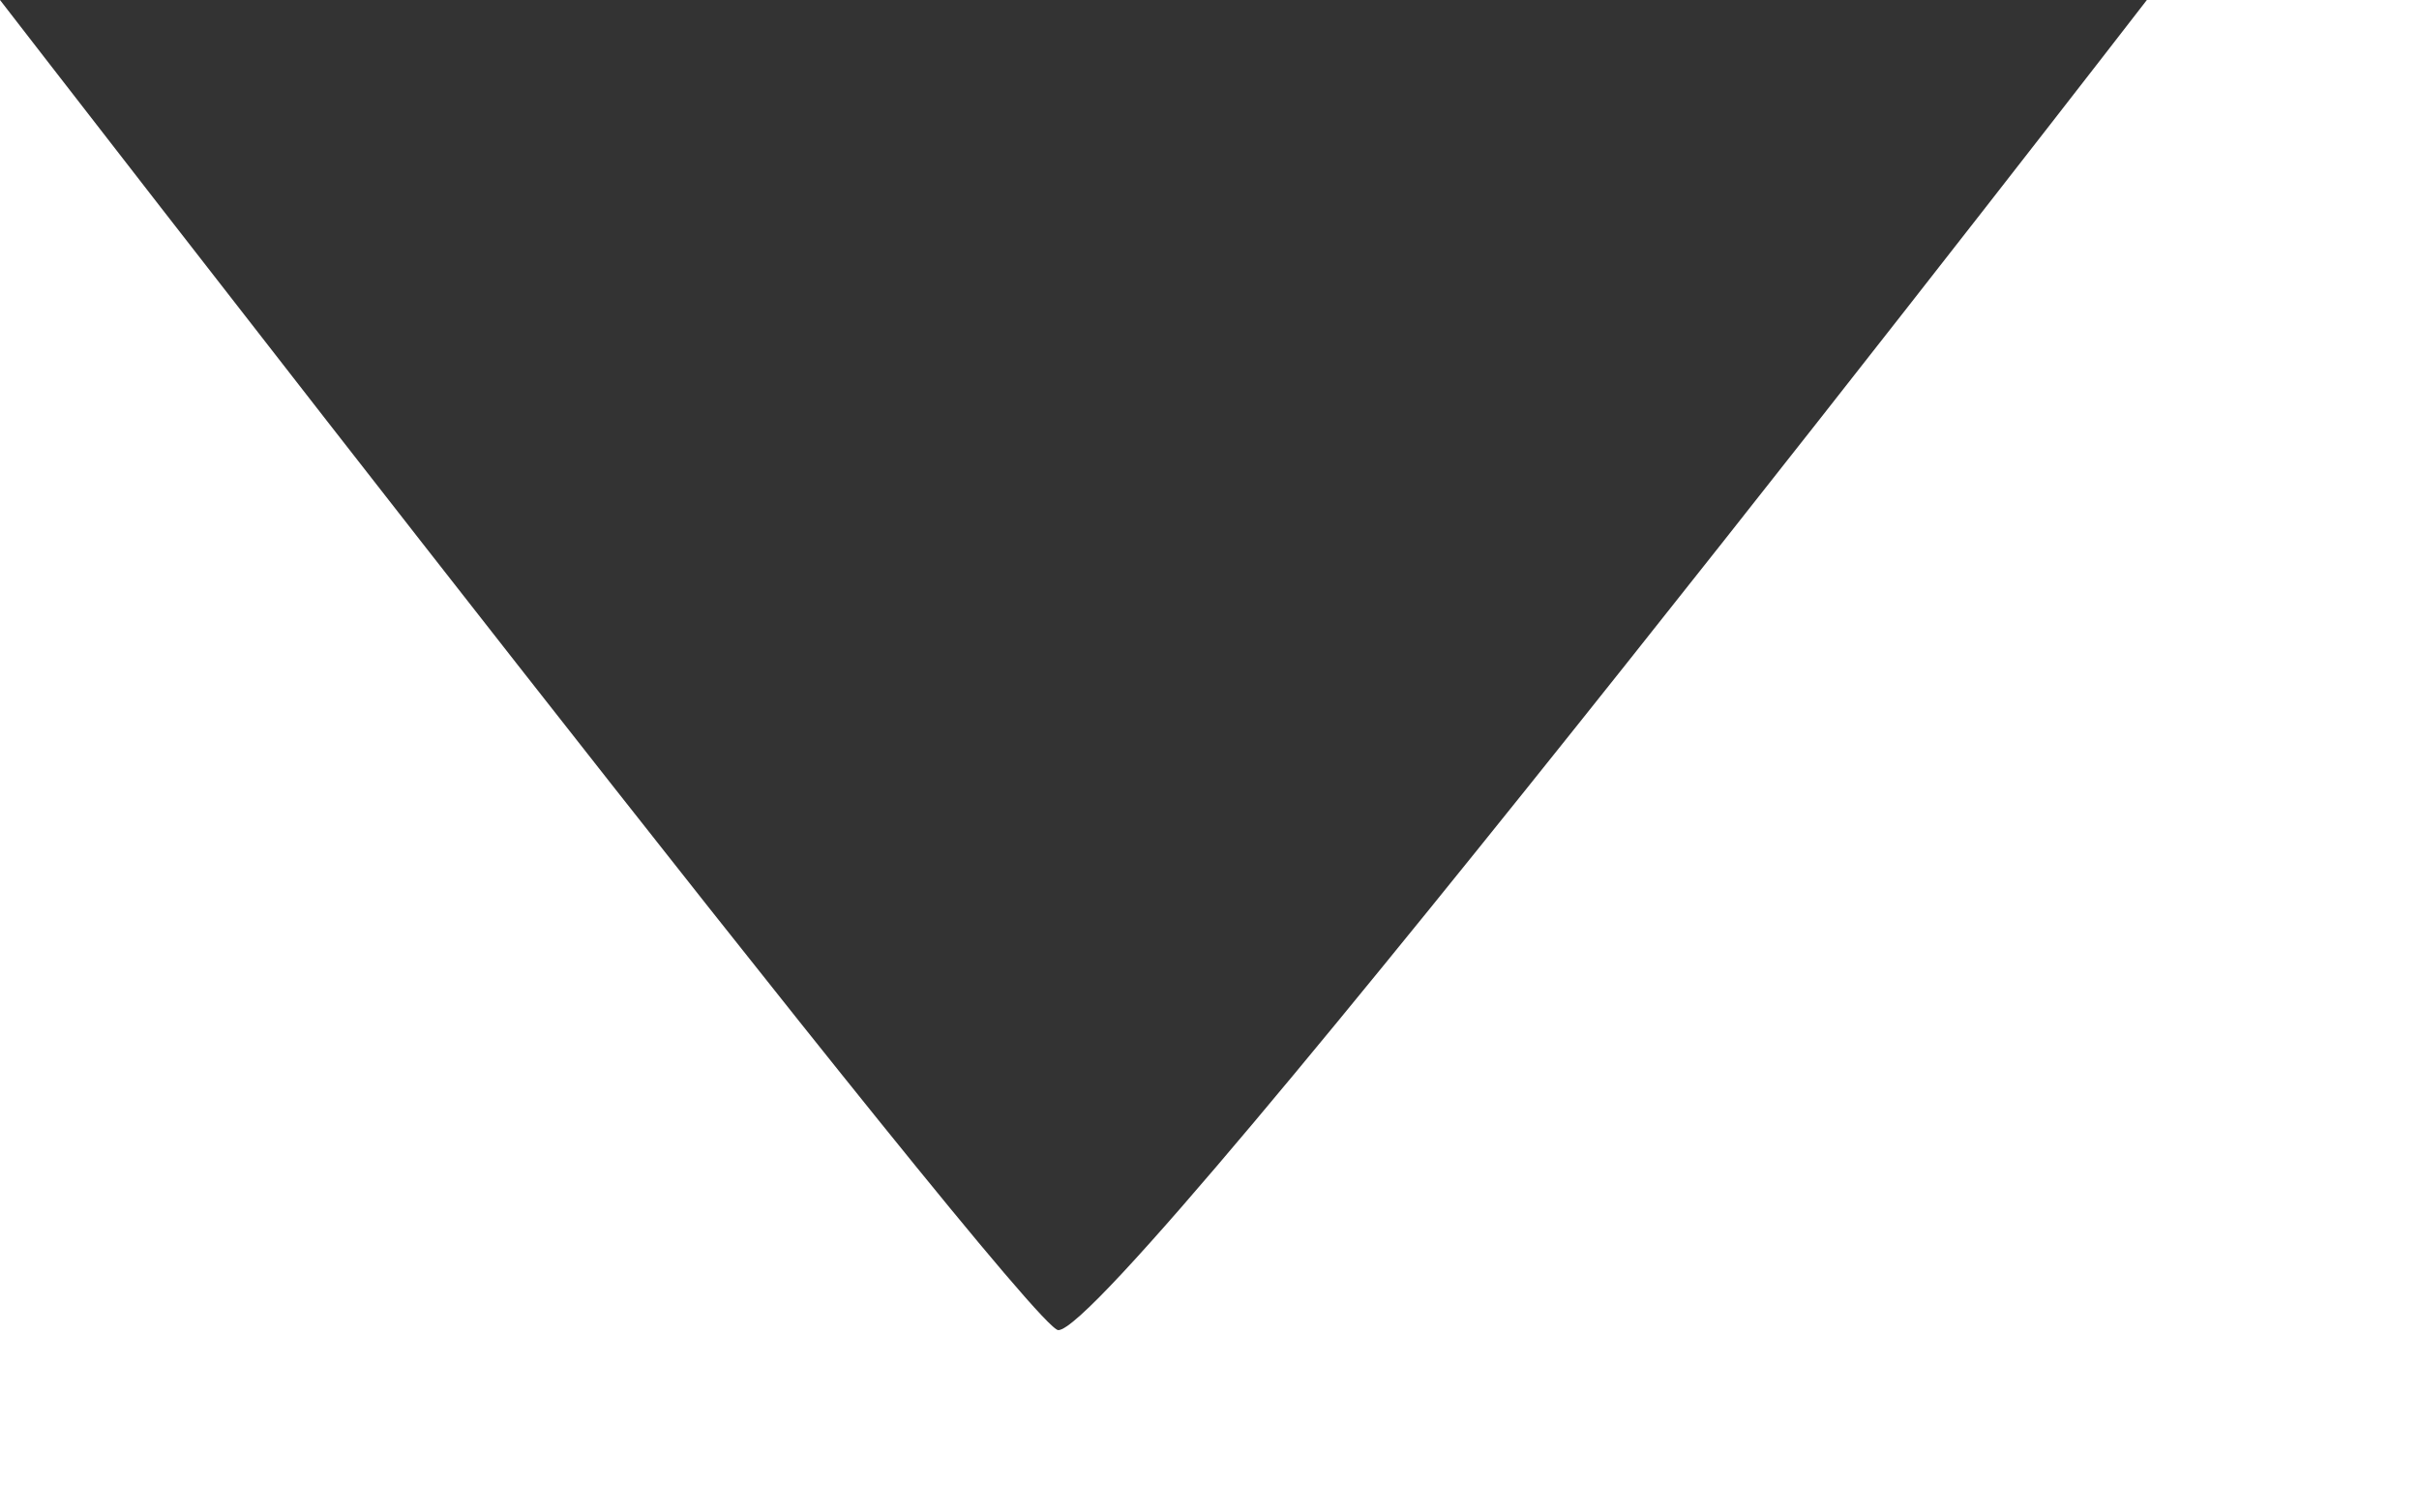
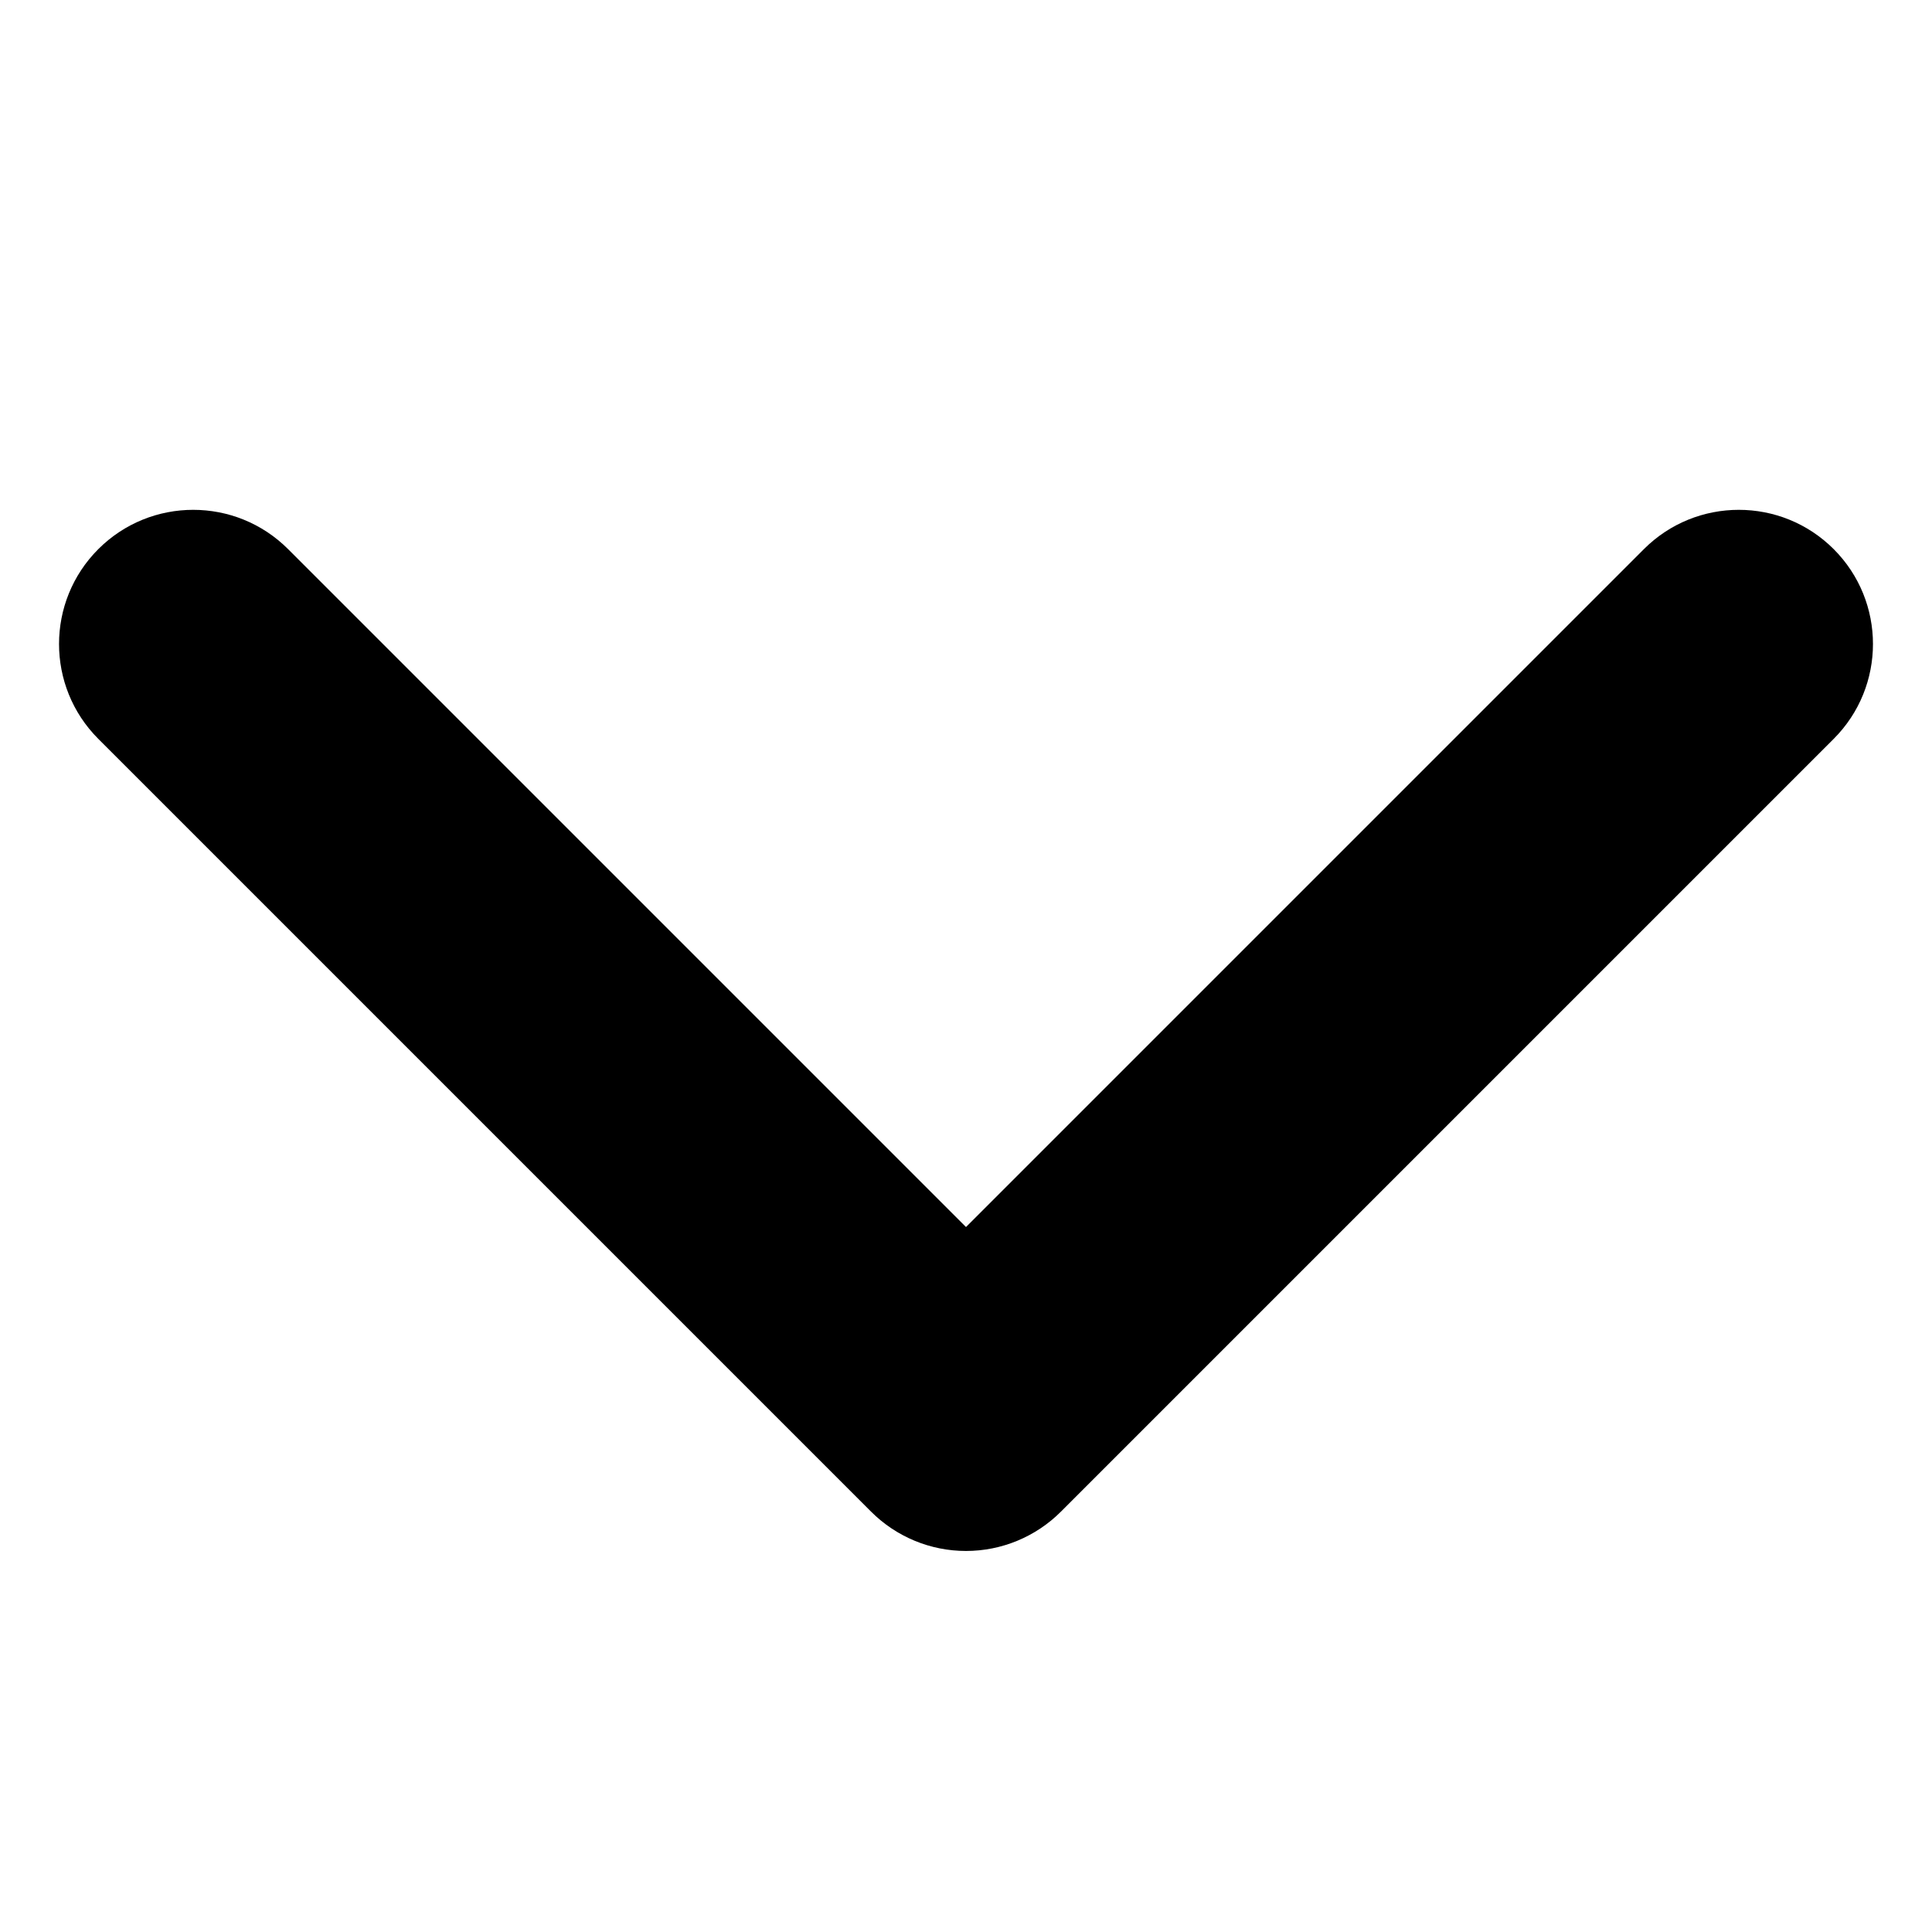
- <svg xmlns="http://www.w3.org/2000/svg" version="1.1" id="Layer_1" width="8px" height="5px" viewBox="0 0 8 5" enable-background="new 0 0 8 5" xml:space="preserve">
-   <path fill="#333333" d="M0,0c0,0,3.4,4.4,3.5,4.4C3.7,4.4,7.1,0,7.1,0H0z" />
+ <svg xmlns="http://www.w3.org/2000/svg" width="9" height="9" viewBox="0 0 9 9" fill="none">
+   <path d="M8.542 2.558C8.786 2.802 8.786 3.198 8.542 3.442L4.942 7.042C4.825 7.159 4.666 7.225 4.5 7.225C4.334 7.225 4.175 7.159 4.058 7.042L0.458 3.442C0.214 3.198 0.214 2.802 0.458 2.558C0.702 2.314 1.098 2.314 1.342 2.558L4.5 5.716L7.658 2.558C7.902 2.314 8.298 2.314 8.542 2.558Z" fill="#000000" />
</svg>
